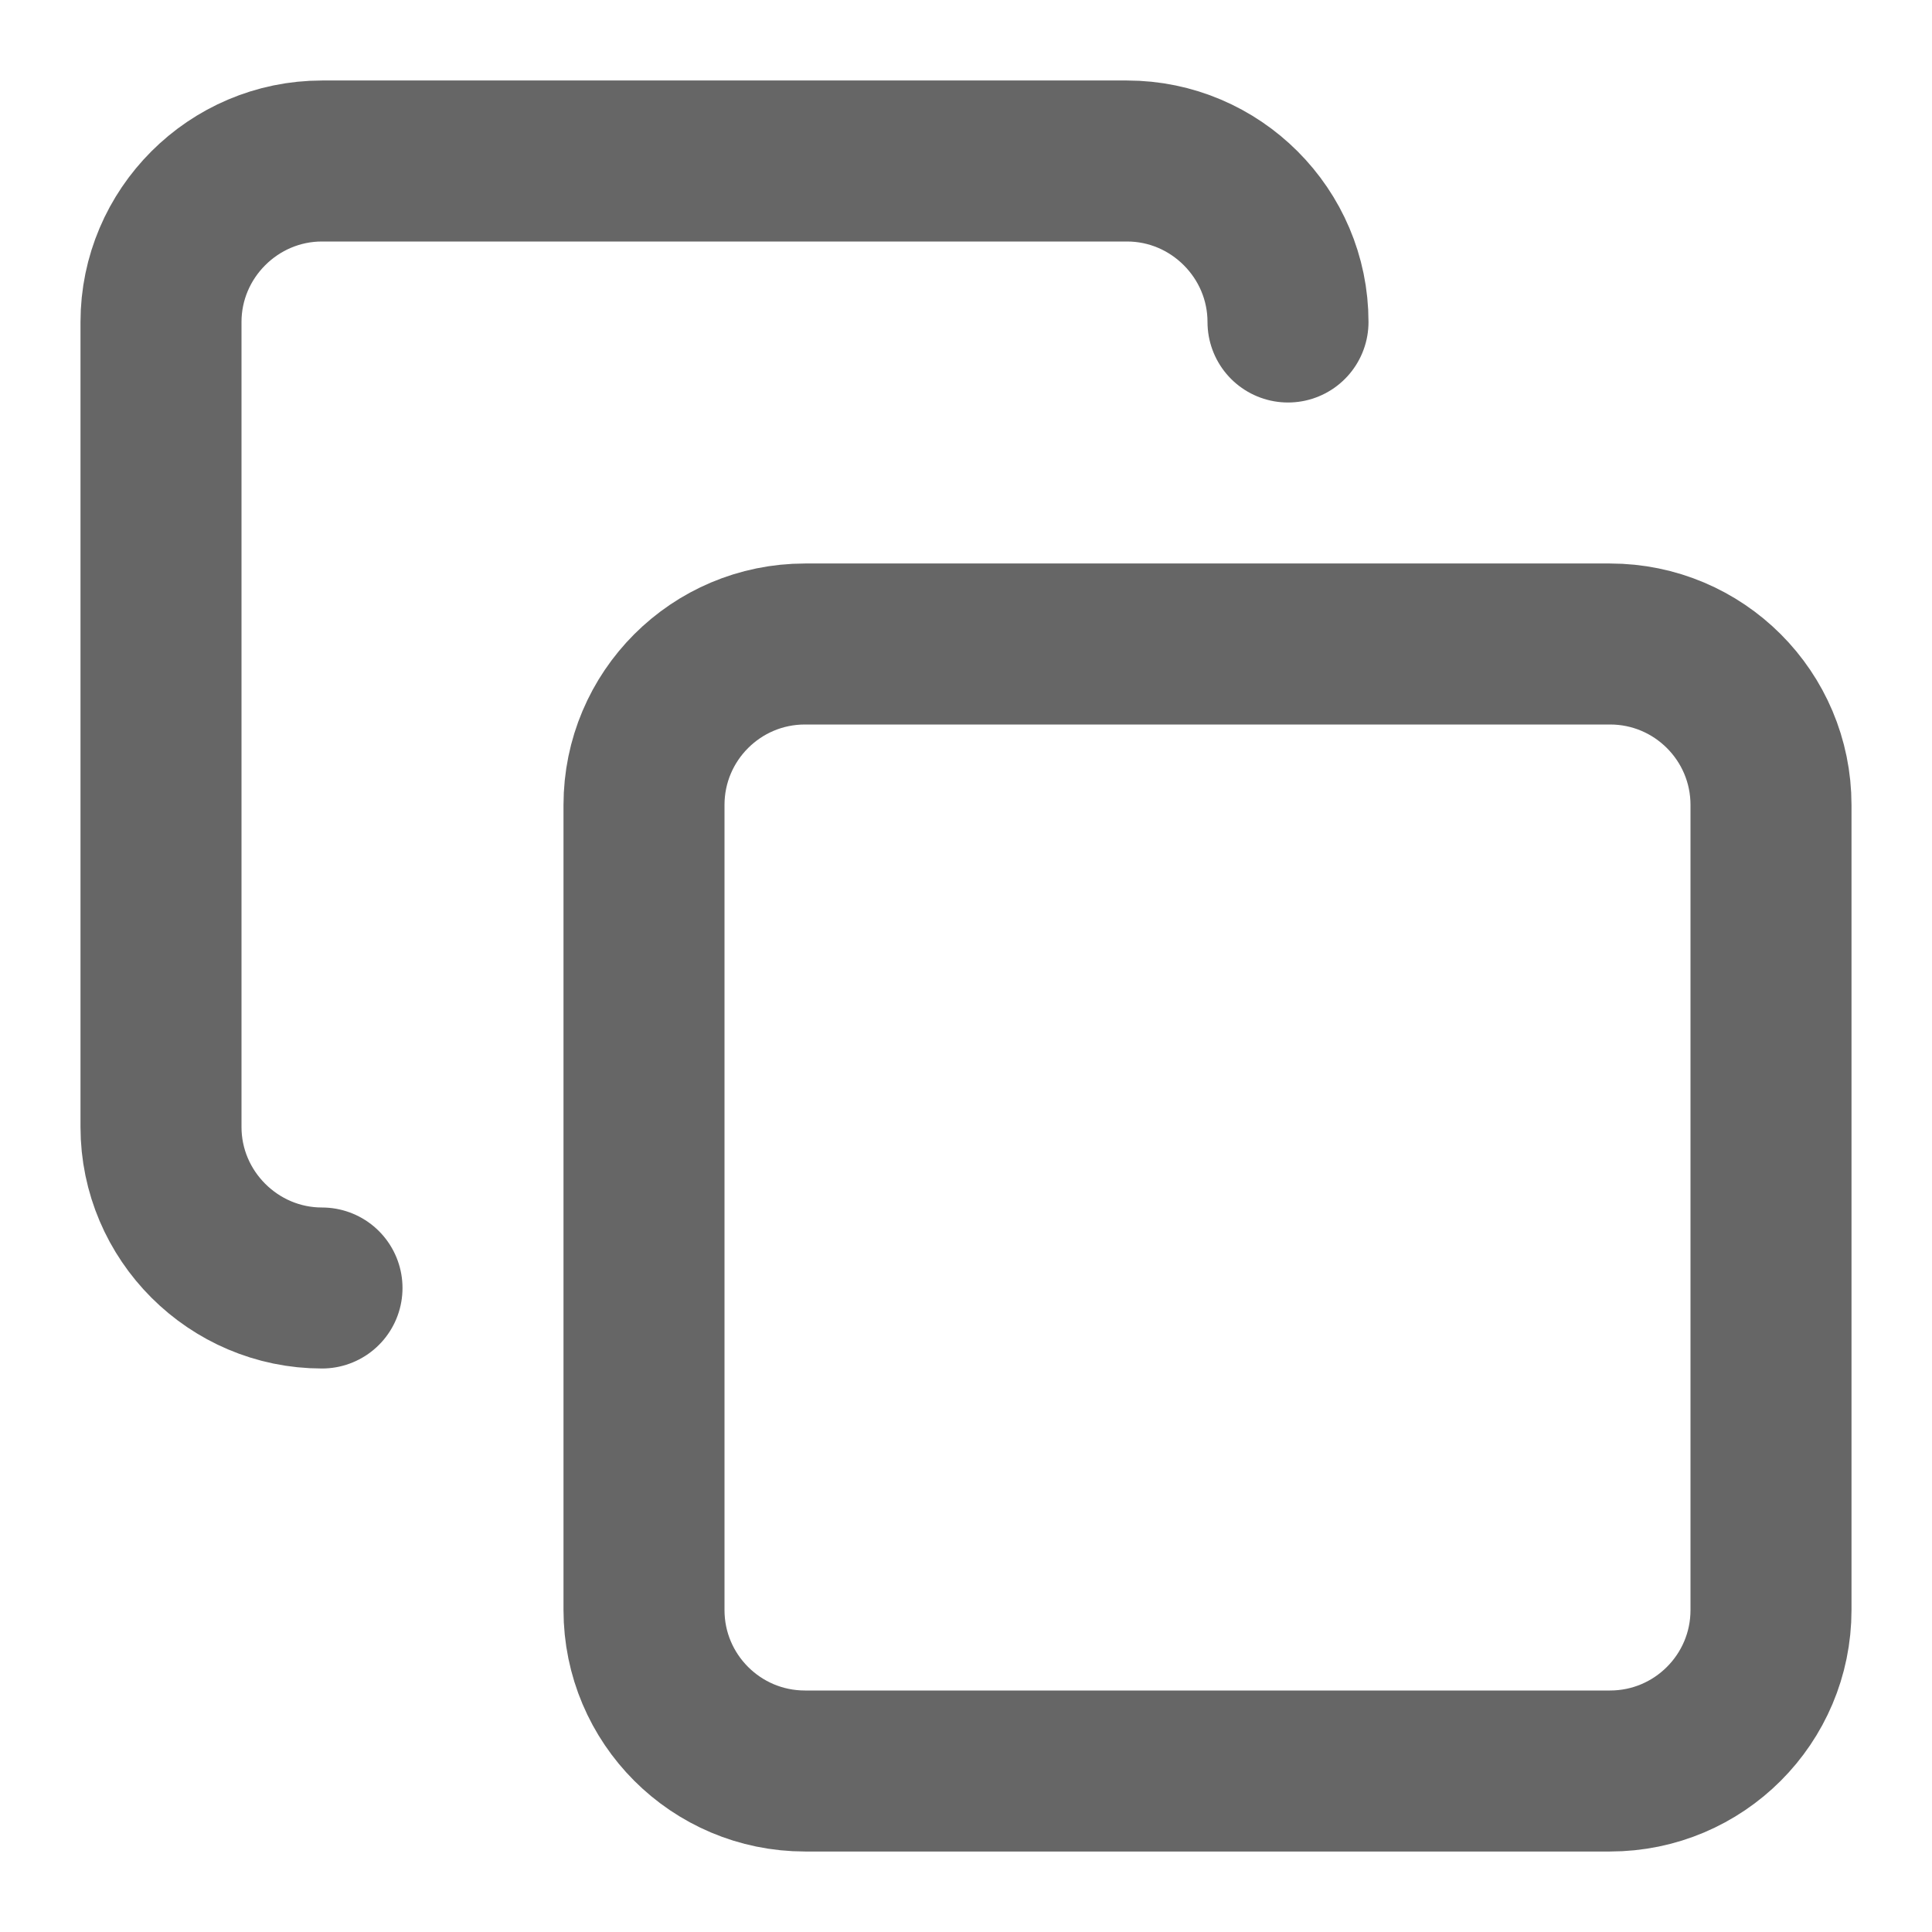
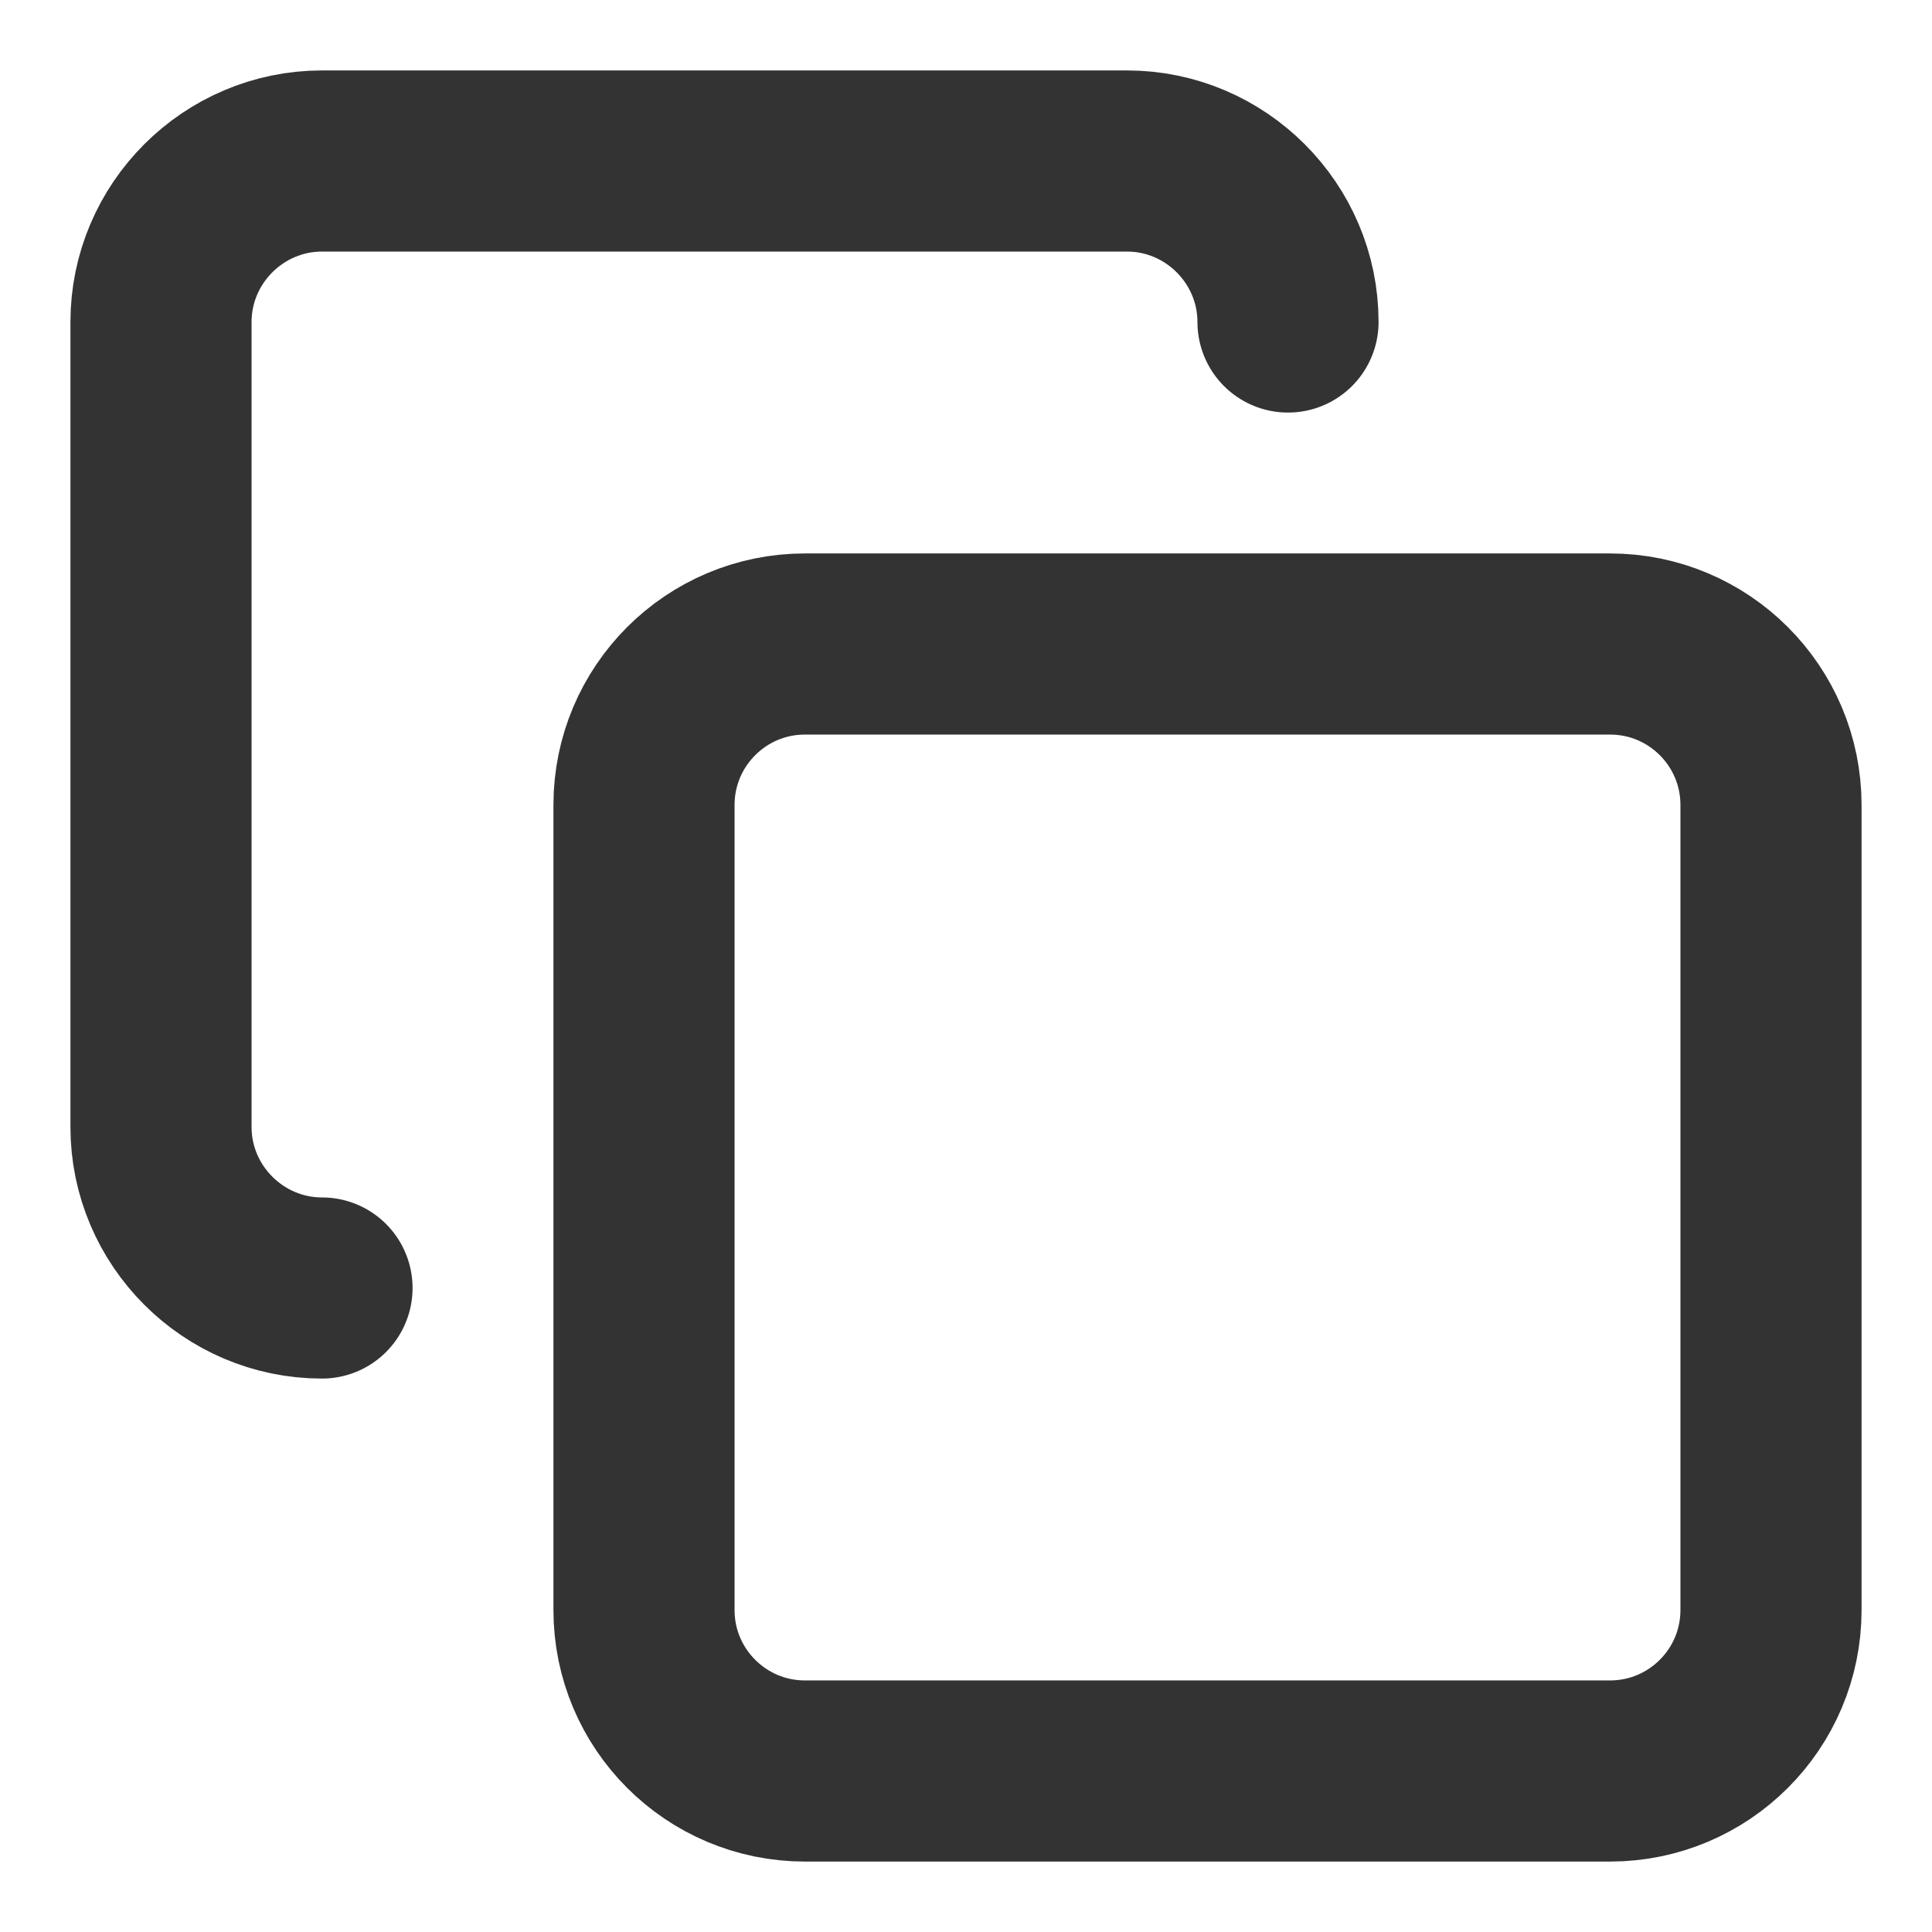
- <svg xmlns="http://www.w3.org/2000/svg" width="24" height="24" viewBox="0 0 24 24" fill="none" stroke="#666666" stroke-width="2" stroke-linecap="round" stroke-linejoin="round">
+ <svg xmlns="http://www.w3.org/2000/svg" width="24" height="24" viewBox="0 0 24 24" fill="none" stroke="#333333" stroke-width="2.25" stroke-linecap="round" stroke-linejoin="round">
  <rect width="14" height="14" x="8" y="8" rx="2" ry="2" />
  <path d="M4 16c-1.1 0-2-.9-2-2V4c0-1.1.9-2 2-2h10c1.1 0 2 .9 2 2" />
</svg>
